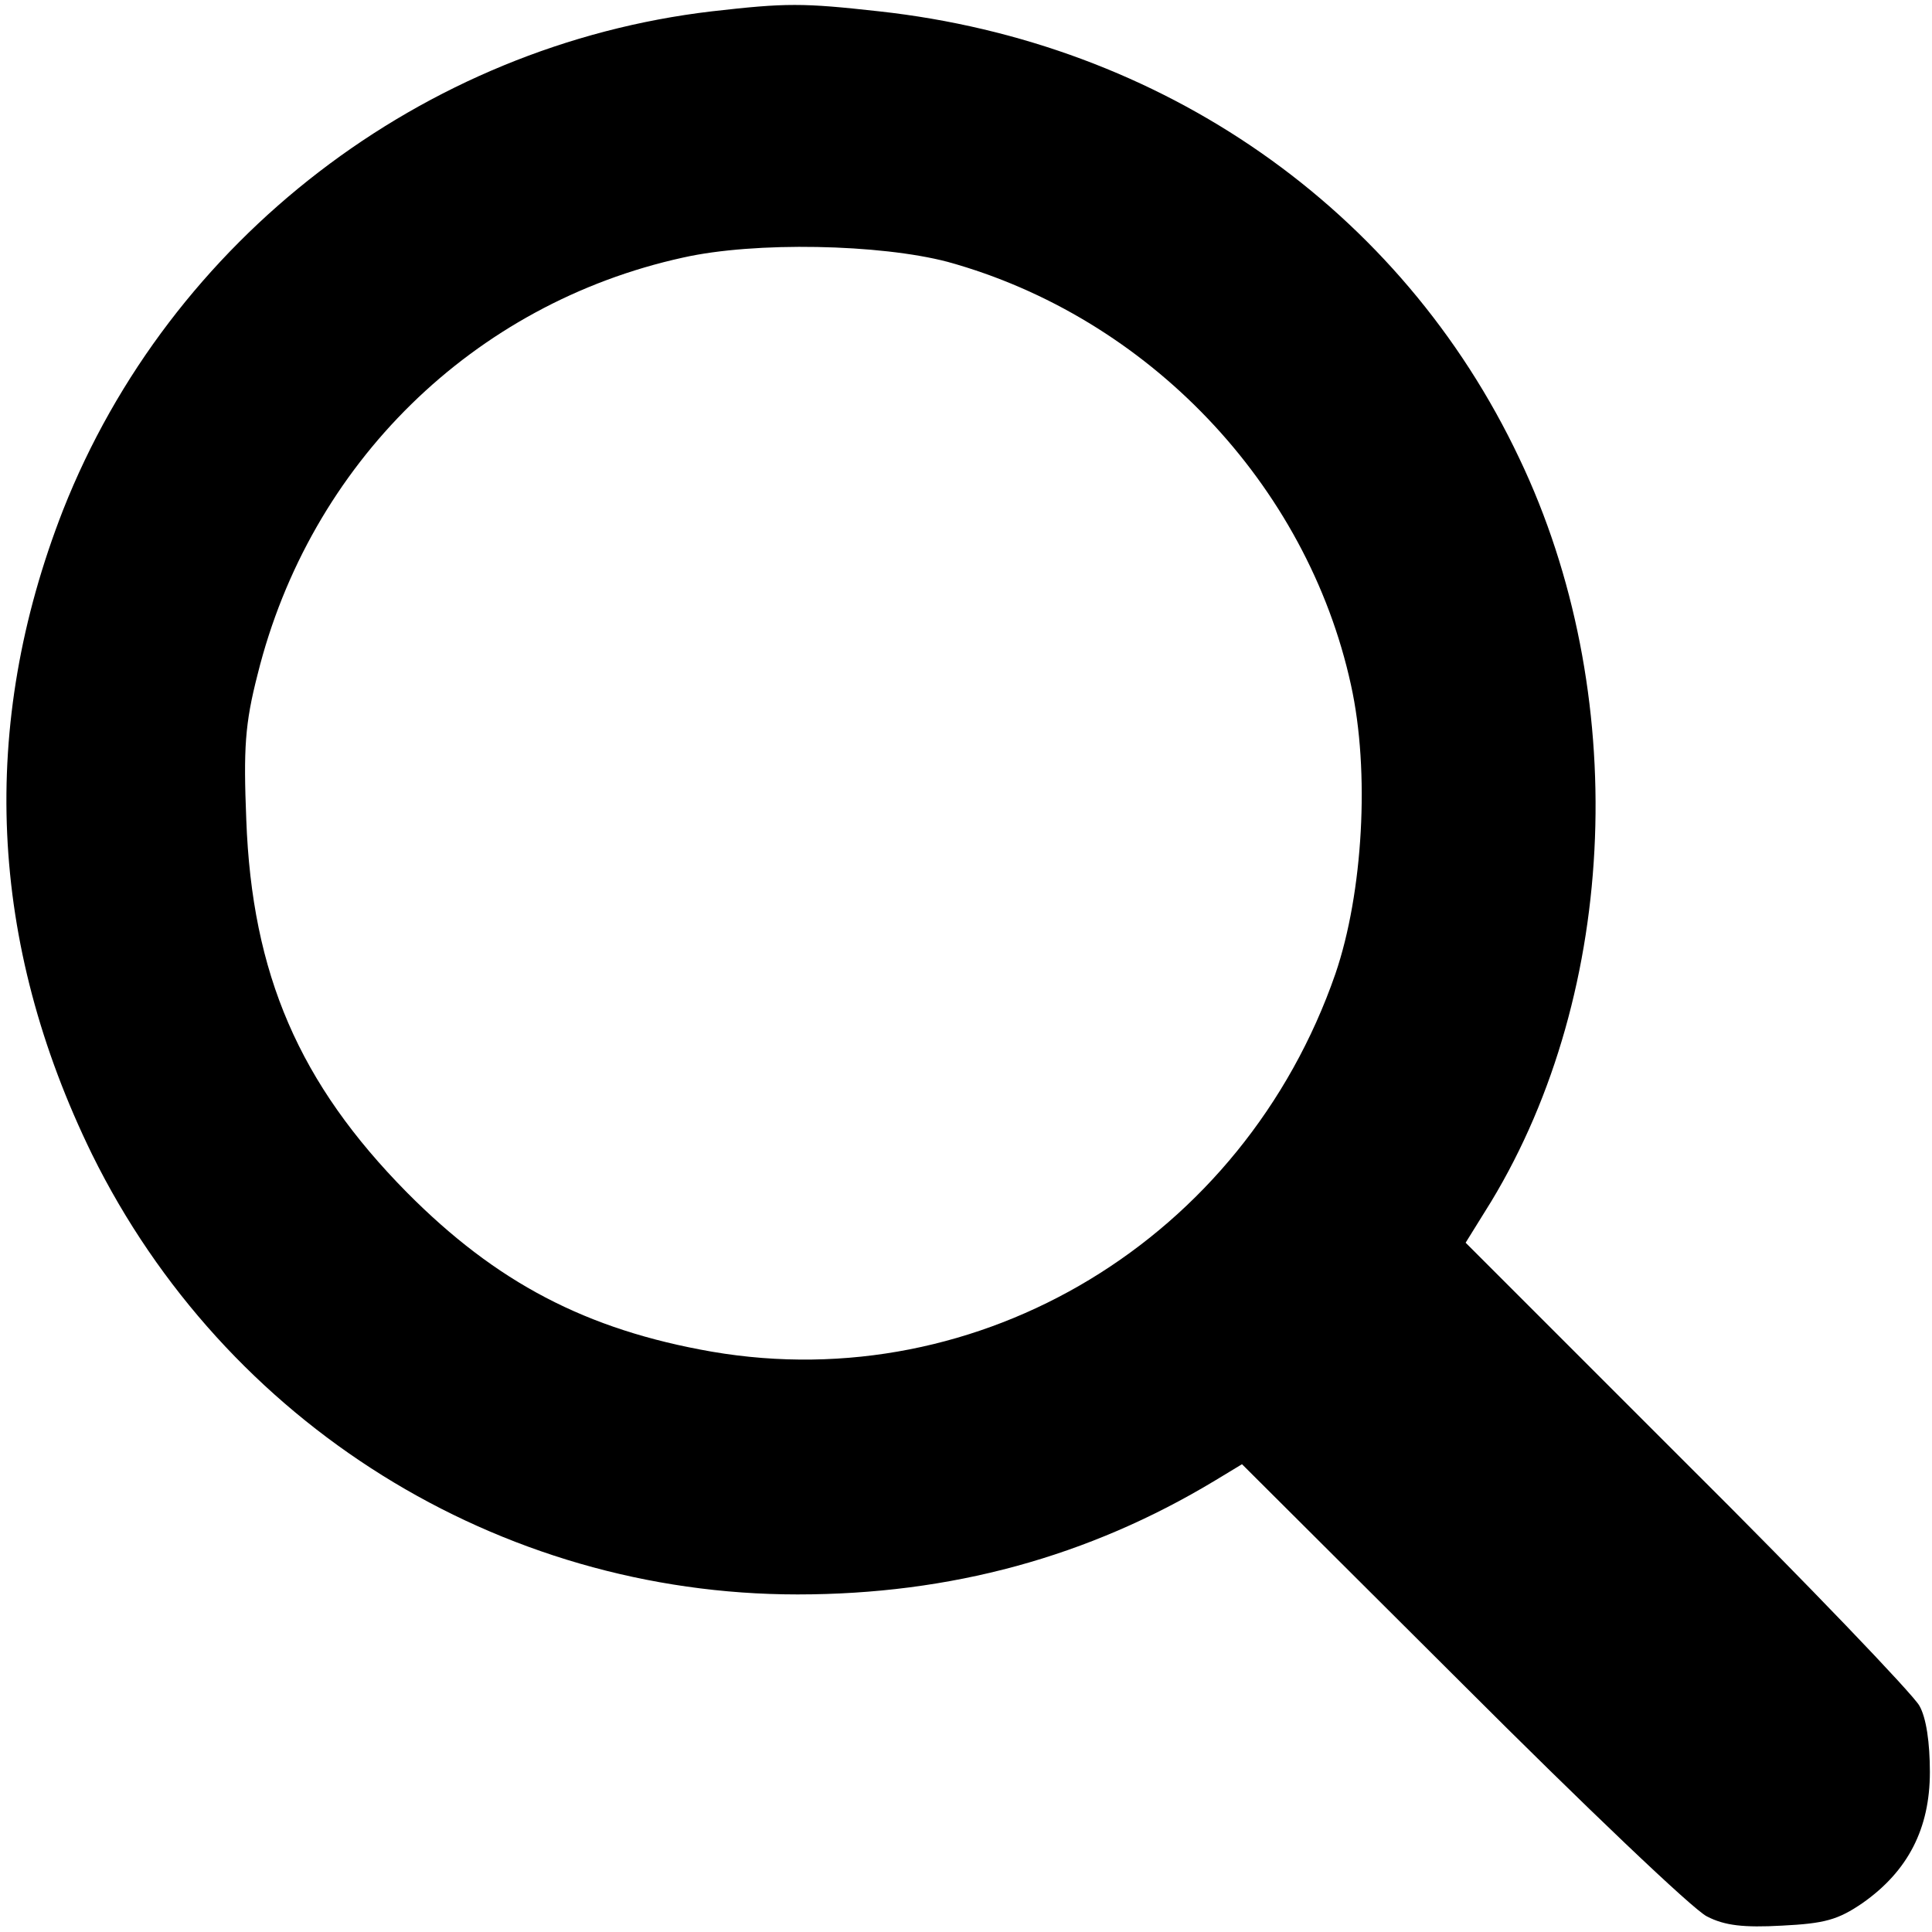
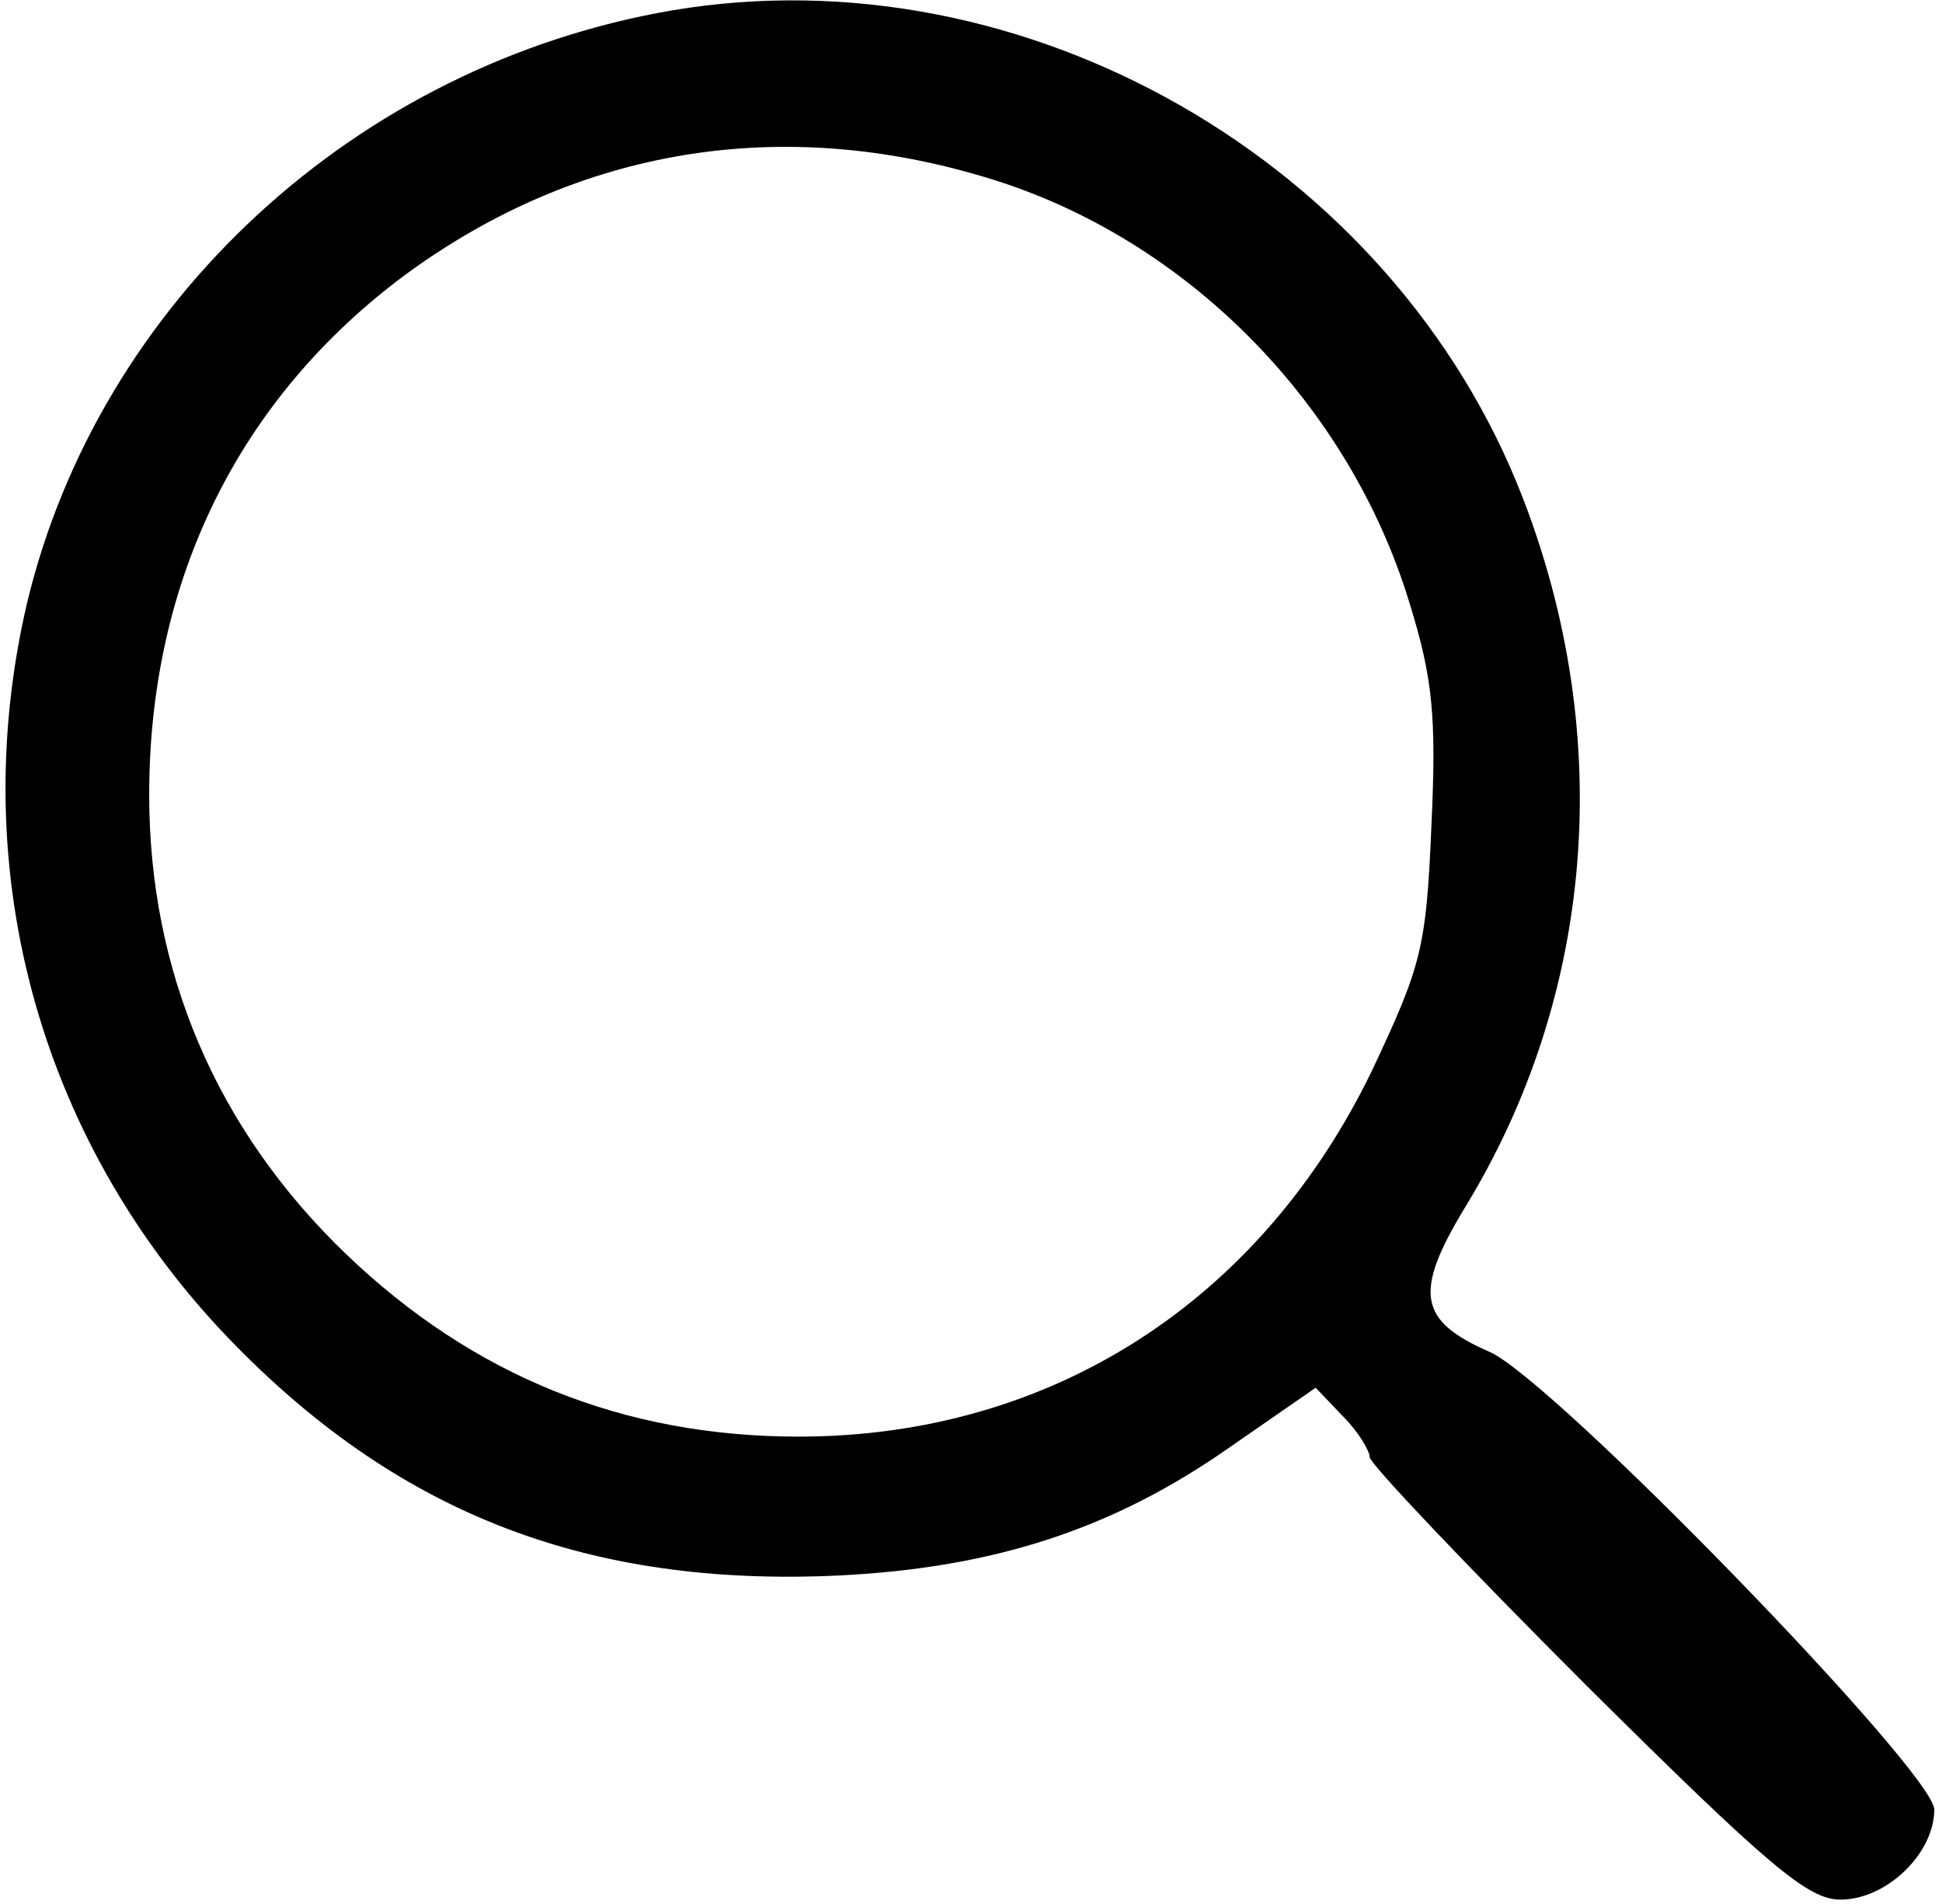
- <svg xmlns="http://www.w3.org/2000/svg" version="1.2" viewBox="0 0 273 273" width="273" height="273">
-   <path d="m100.6 1.6c-40.9 4.8-76.6 32.2-91.7 70.5-11.9 30.5-10.5 61.1 4.1 91 18.8 38.1 57.4 62.2 99.7 62.2 21.6 0 41.1-5.3 59-16.1l3.8-2.3 31.2 31.1c17.1 17.1 32.6 31.9 34.5 32.8 2.5 1.3 5.2 1.6 10.6 1.3 6-0.3 7.9-0.8 11.4-3.2 6.4-4.5 9.5-10.5 9.5-18.5 0-4.1-0.5-7.7-1.5-9.4-0.9-1.6-15.6-17-32.9-34.2l-31.2-31.2 3.6-5.8c18.1-29.9 19.7-72.1 4-105-16.7-35.3-50.4-58.8-90.5-63.2-10.8-1.2-13.1-1.2-23.6 0zm33.3 35.4c28.3 7.8 50.8 31.4 57 59.8 2.7 12.2 1.7 29.4-2.2 40.8-13 37.5-50.2 59.9-88.1 53.4-17.8-3.1-30.5-9.8-43.1-22.5-15.2-15.4-21.9-30.8-22.7-52.7-0.4-10-0.2-13.5 1.6-20.5 7.4-29.8 30.5-52.4 60.1-58.9 10.2-2.3 27.9-1.9 37.4 0.6z" />
+ <svg xmlns="http://www.w3.org/2000/svg" viewBox="0 0 151 148">
+   <path d="m52.3 0.8c-24.6 4.2-44.6 22.7-50.2 46.1-4.9 21 1.1 42.4 16.3 57.8 12.9 13.1 27.5 18.7 46.8 17.8 12.1-0.6 21.4-3.6 30.6-10.1l6.5-4.5 2.1 2.2c1.2 1.2 2.1 2.7 2.1 3.2 0 0.5 7.6 8.5 16.8 17.7 14.3 14.2 17.3 16.7 19.8 16.7 3.6 0 7.3-3.6 7.3-7 0-2.9-29.7-33.5-34.6-35.6-5.5-2.4-5.9-4.6-1.9-11.2 10.1-16.5 11.7-36.6 4.5-55.2-10.1-26.1-38.7-42.5-66.1-37.9zm24.7 13.1c15.3 4.7 27.9 17.5 32.6 33 1.8 5.8 2.1 8.8 1.7 17.3-0.4 9.6-0.8 10.9-4.6 19-8.7 18-25 28.5-44.6 28.5-13.6 0-25.3-4.7-35.2-14.2-10.1-9.7-15.3-22-15.3-35.7 0-16.7 7-30.9 20-40.5 13.4-9.8 29.2-12.4 45.4-7.4z" />
</svg>
